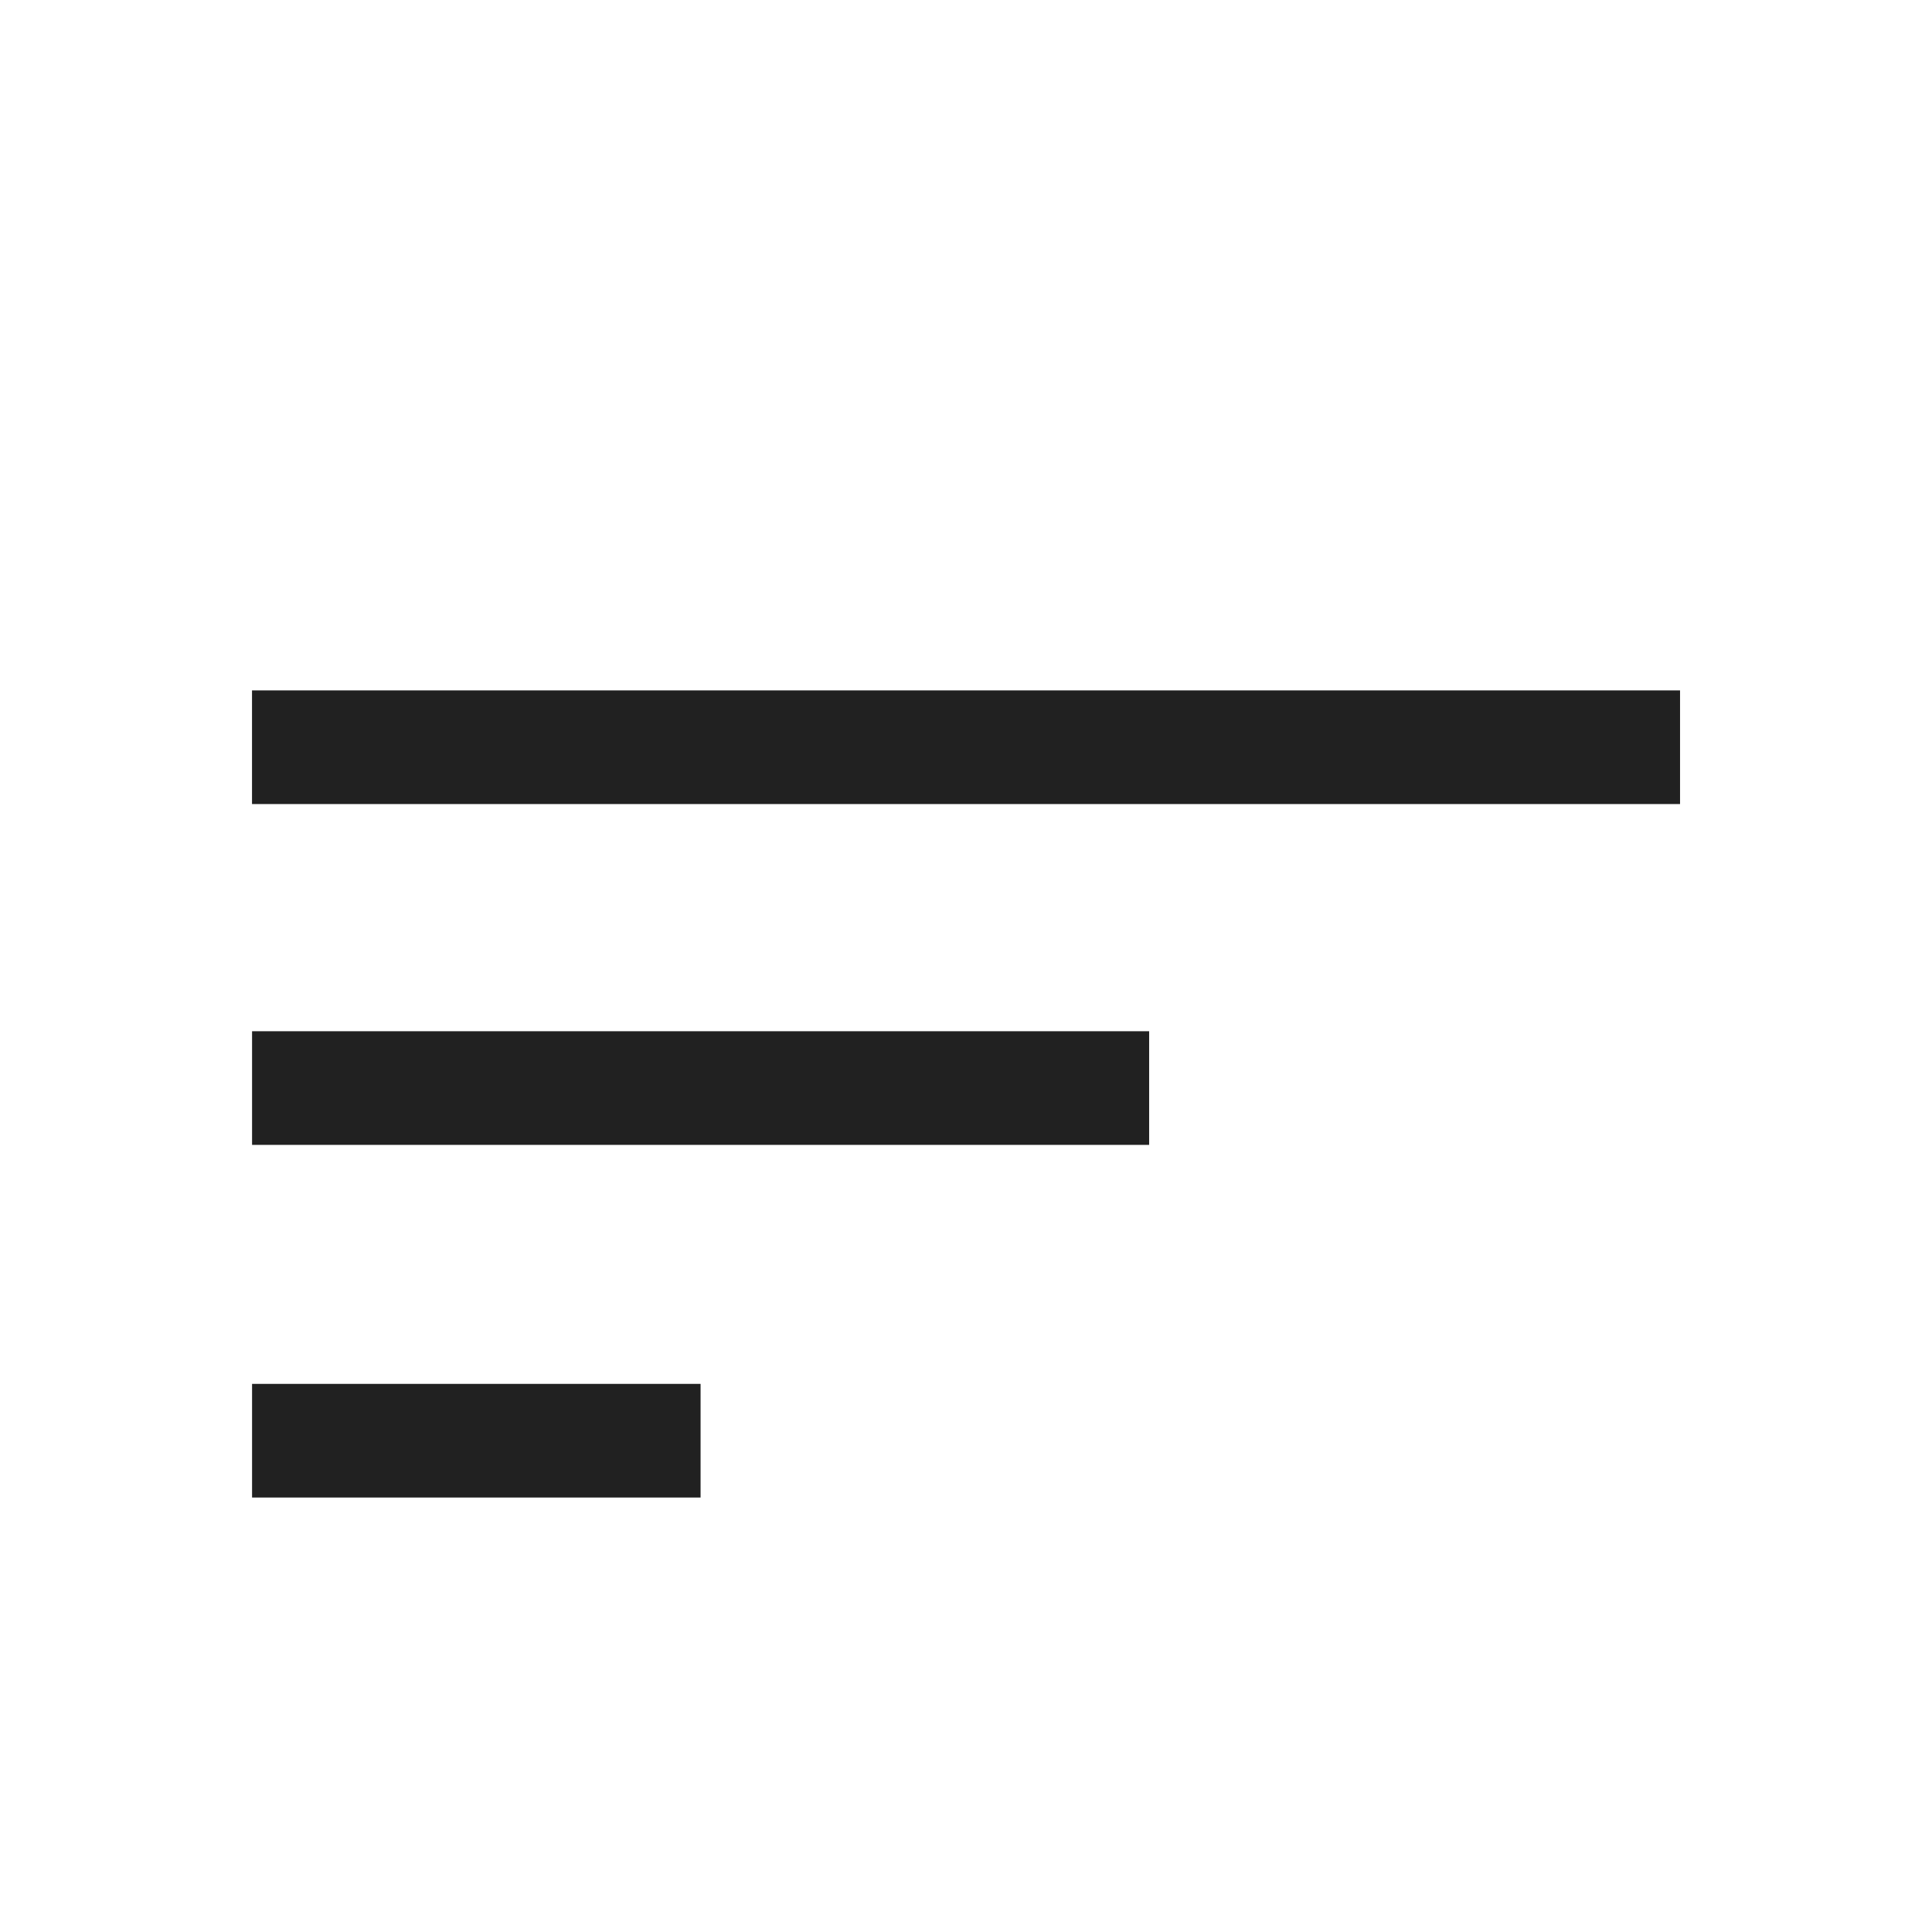
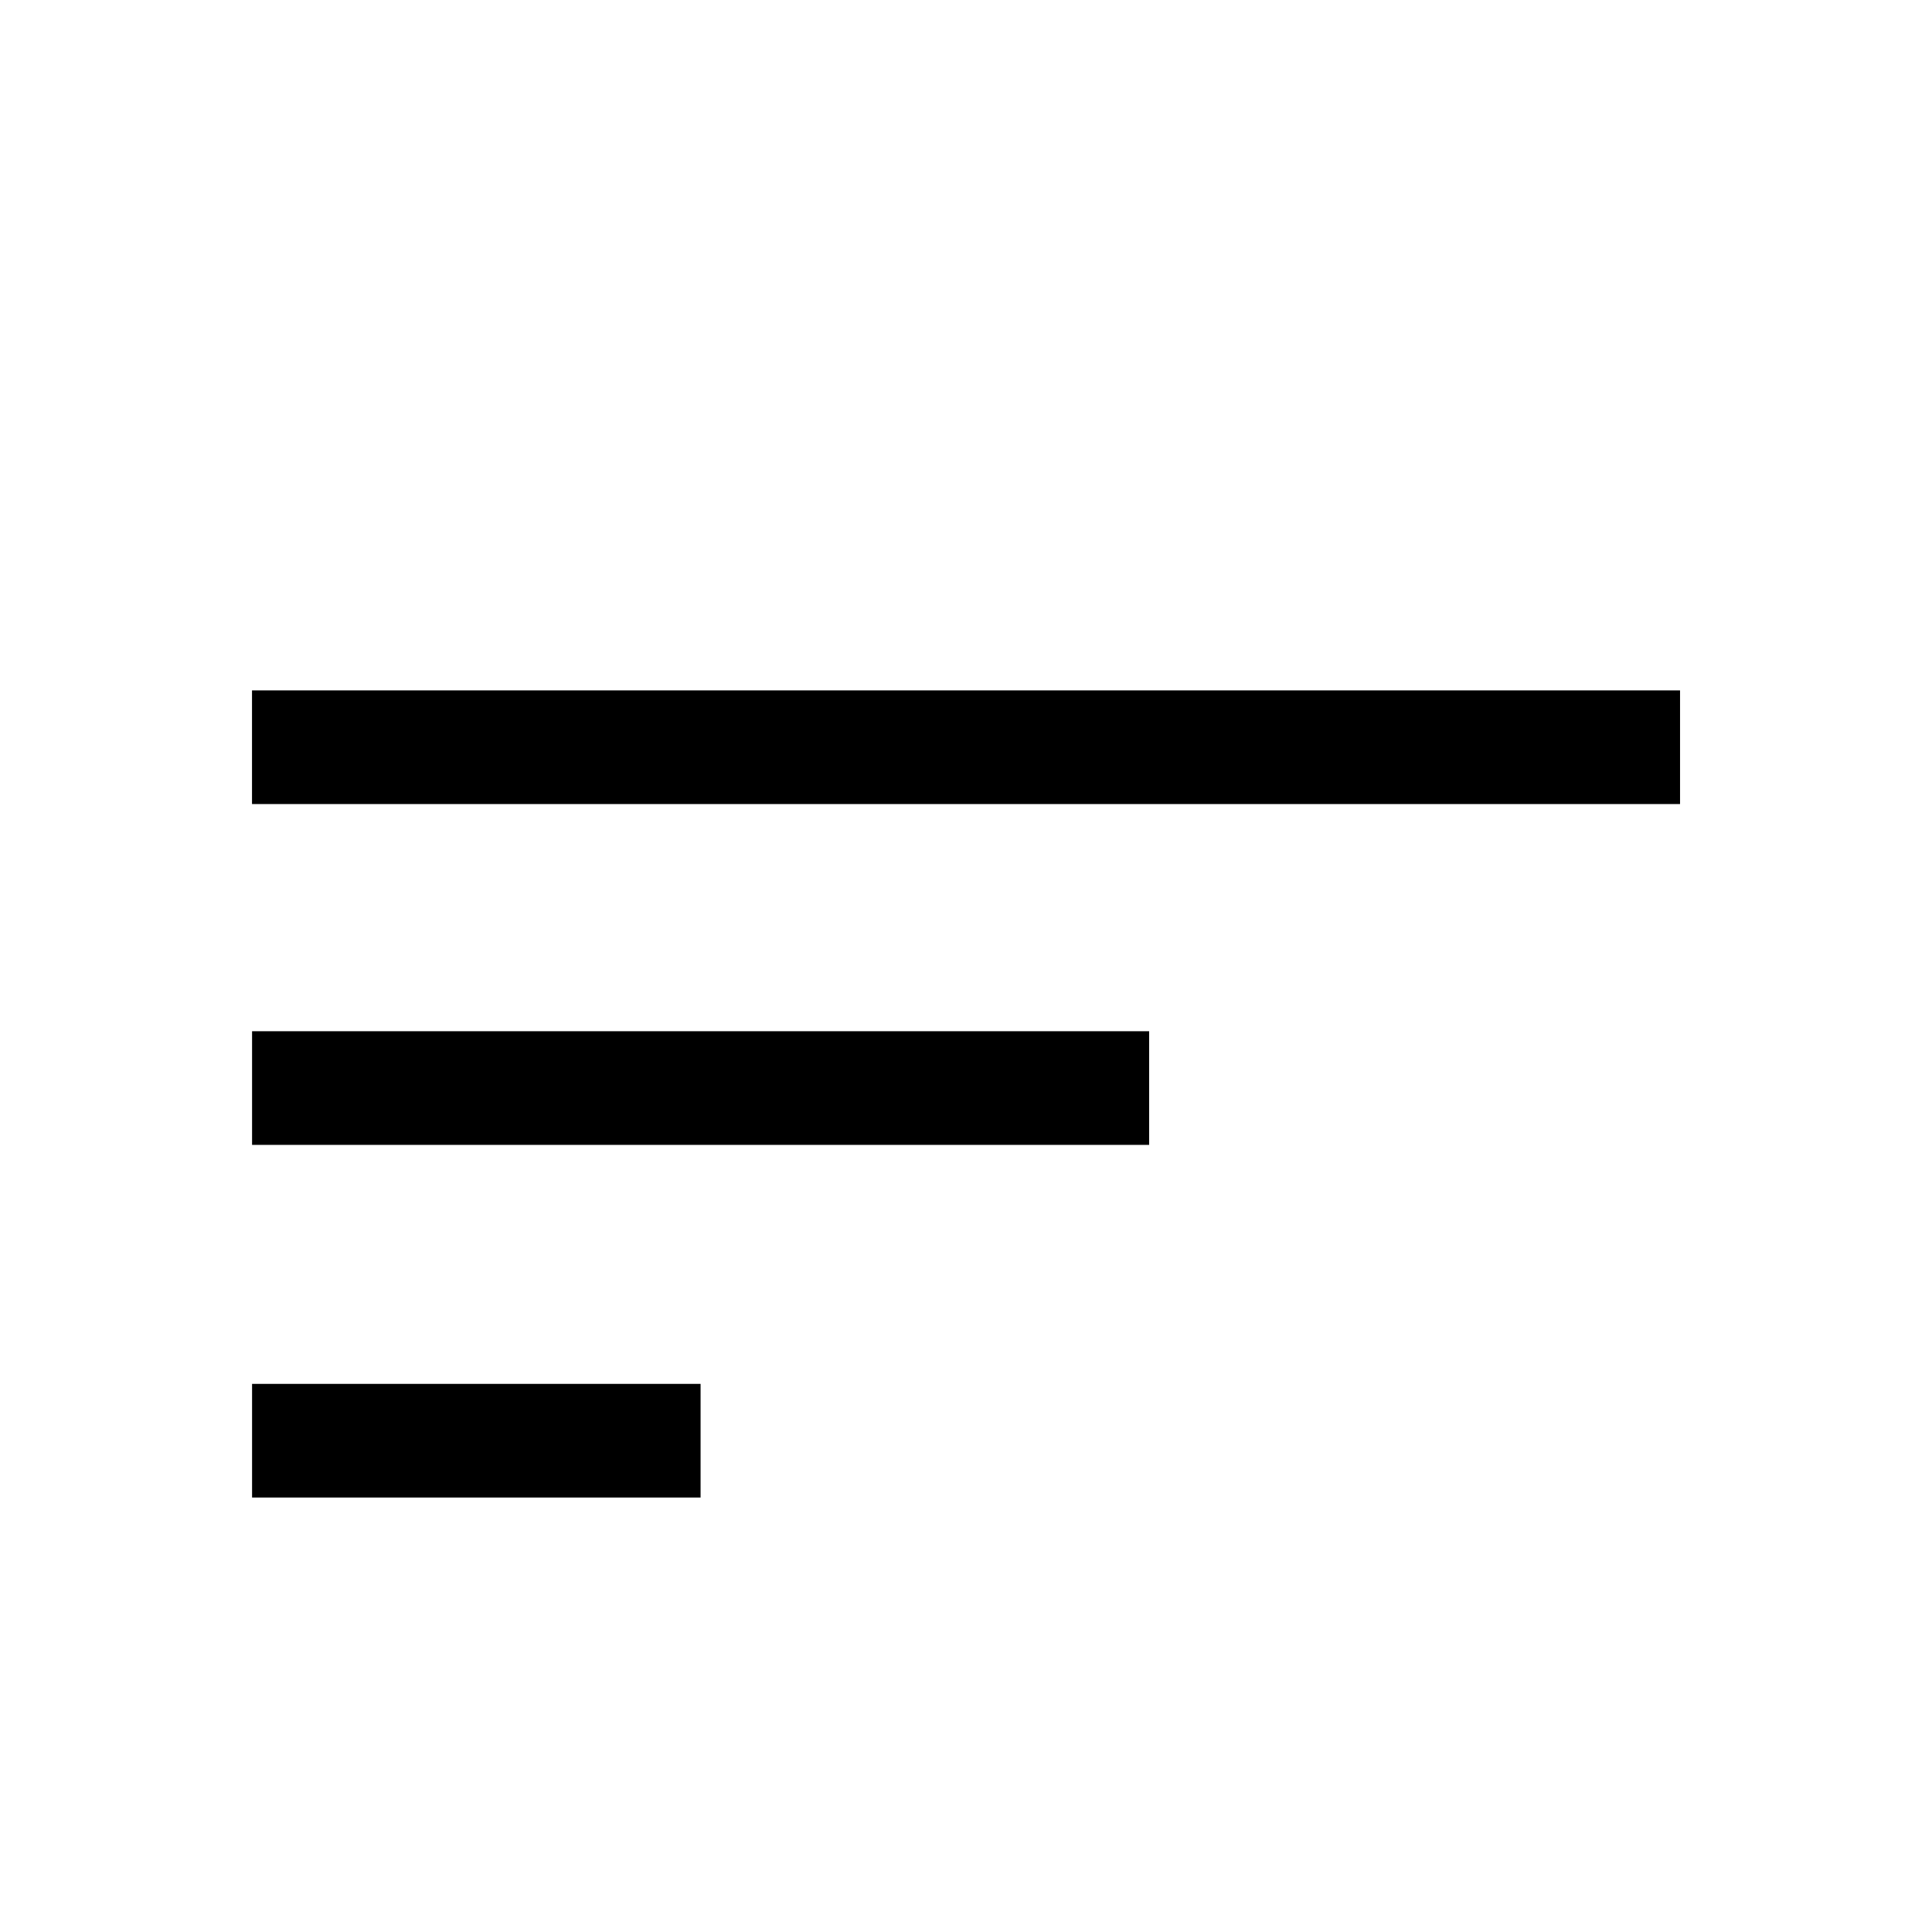
- <svg xmlns="http://www.w3.org/2000/svg" width="34" height="34" viewBox="0 0 34 34" fill="none">
-   <path d="M4.435 13.15H29.566" stroke="#212121" stroke-width="2" />
-   <path d="M4.436 19.148H20.223" stroke="#212121" stroke-width="2" />
-   <path d="M4.436 25.354H12.329" stroke="#212121" stroke-width="2" />
+ <svg xmlns="http://www.w3.org/2000/svg" width="34" height="34" viewBox="0 0 34 34" fill="currentColor">
+   <path d="M4.435 13.15H29.566" stroke="currentColor" stroke-width="2" />
+   <path d="M4.436 19.148H20.223" stroke="currentColor" stroke-width="2" />
+   <path d="M4.436 25.354H12.329" stroke="currentColor" stroke-width="2" />
</svg>
